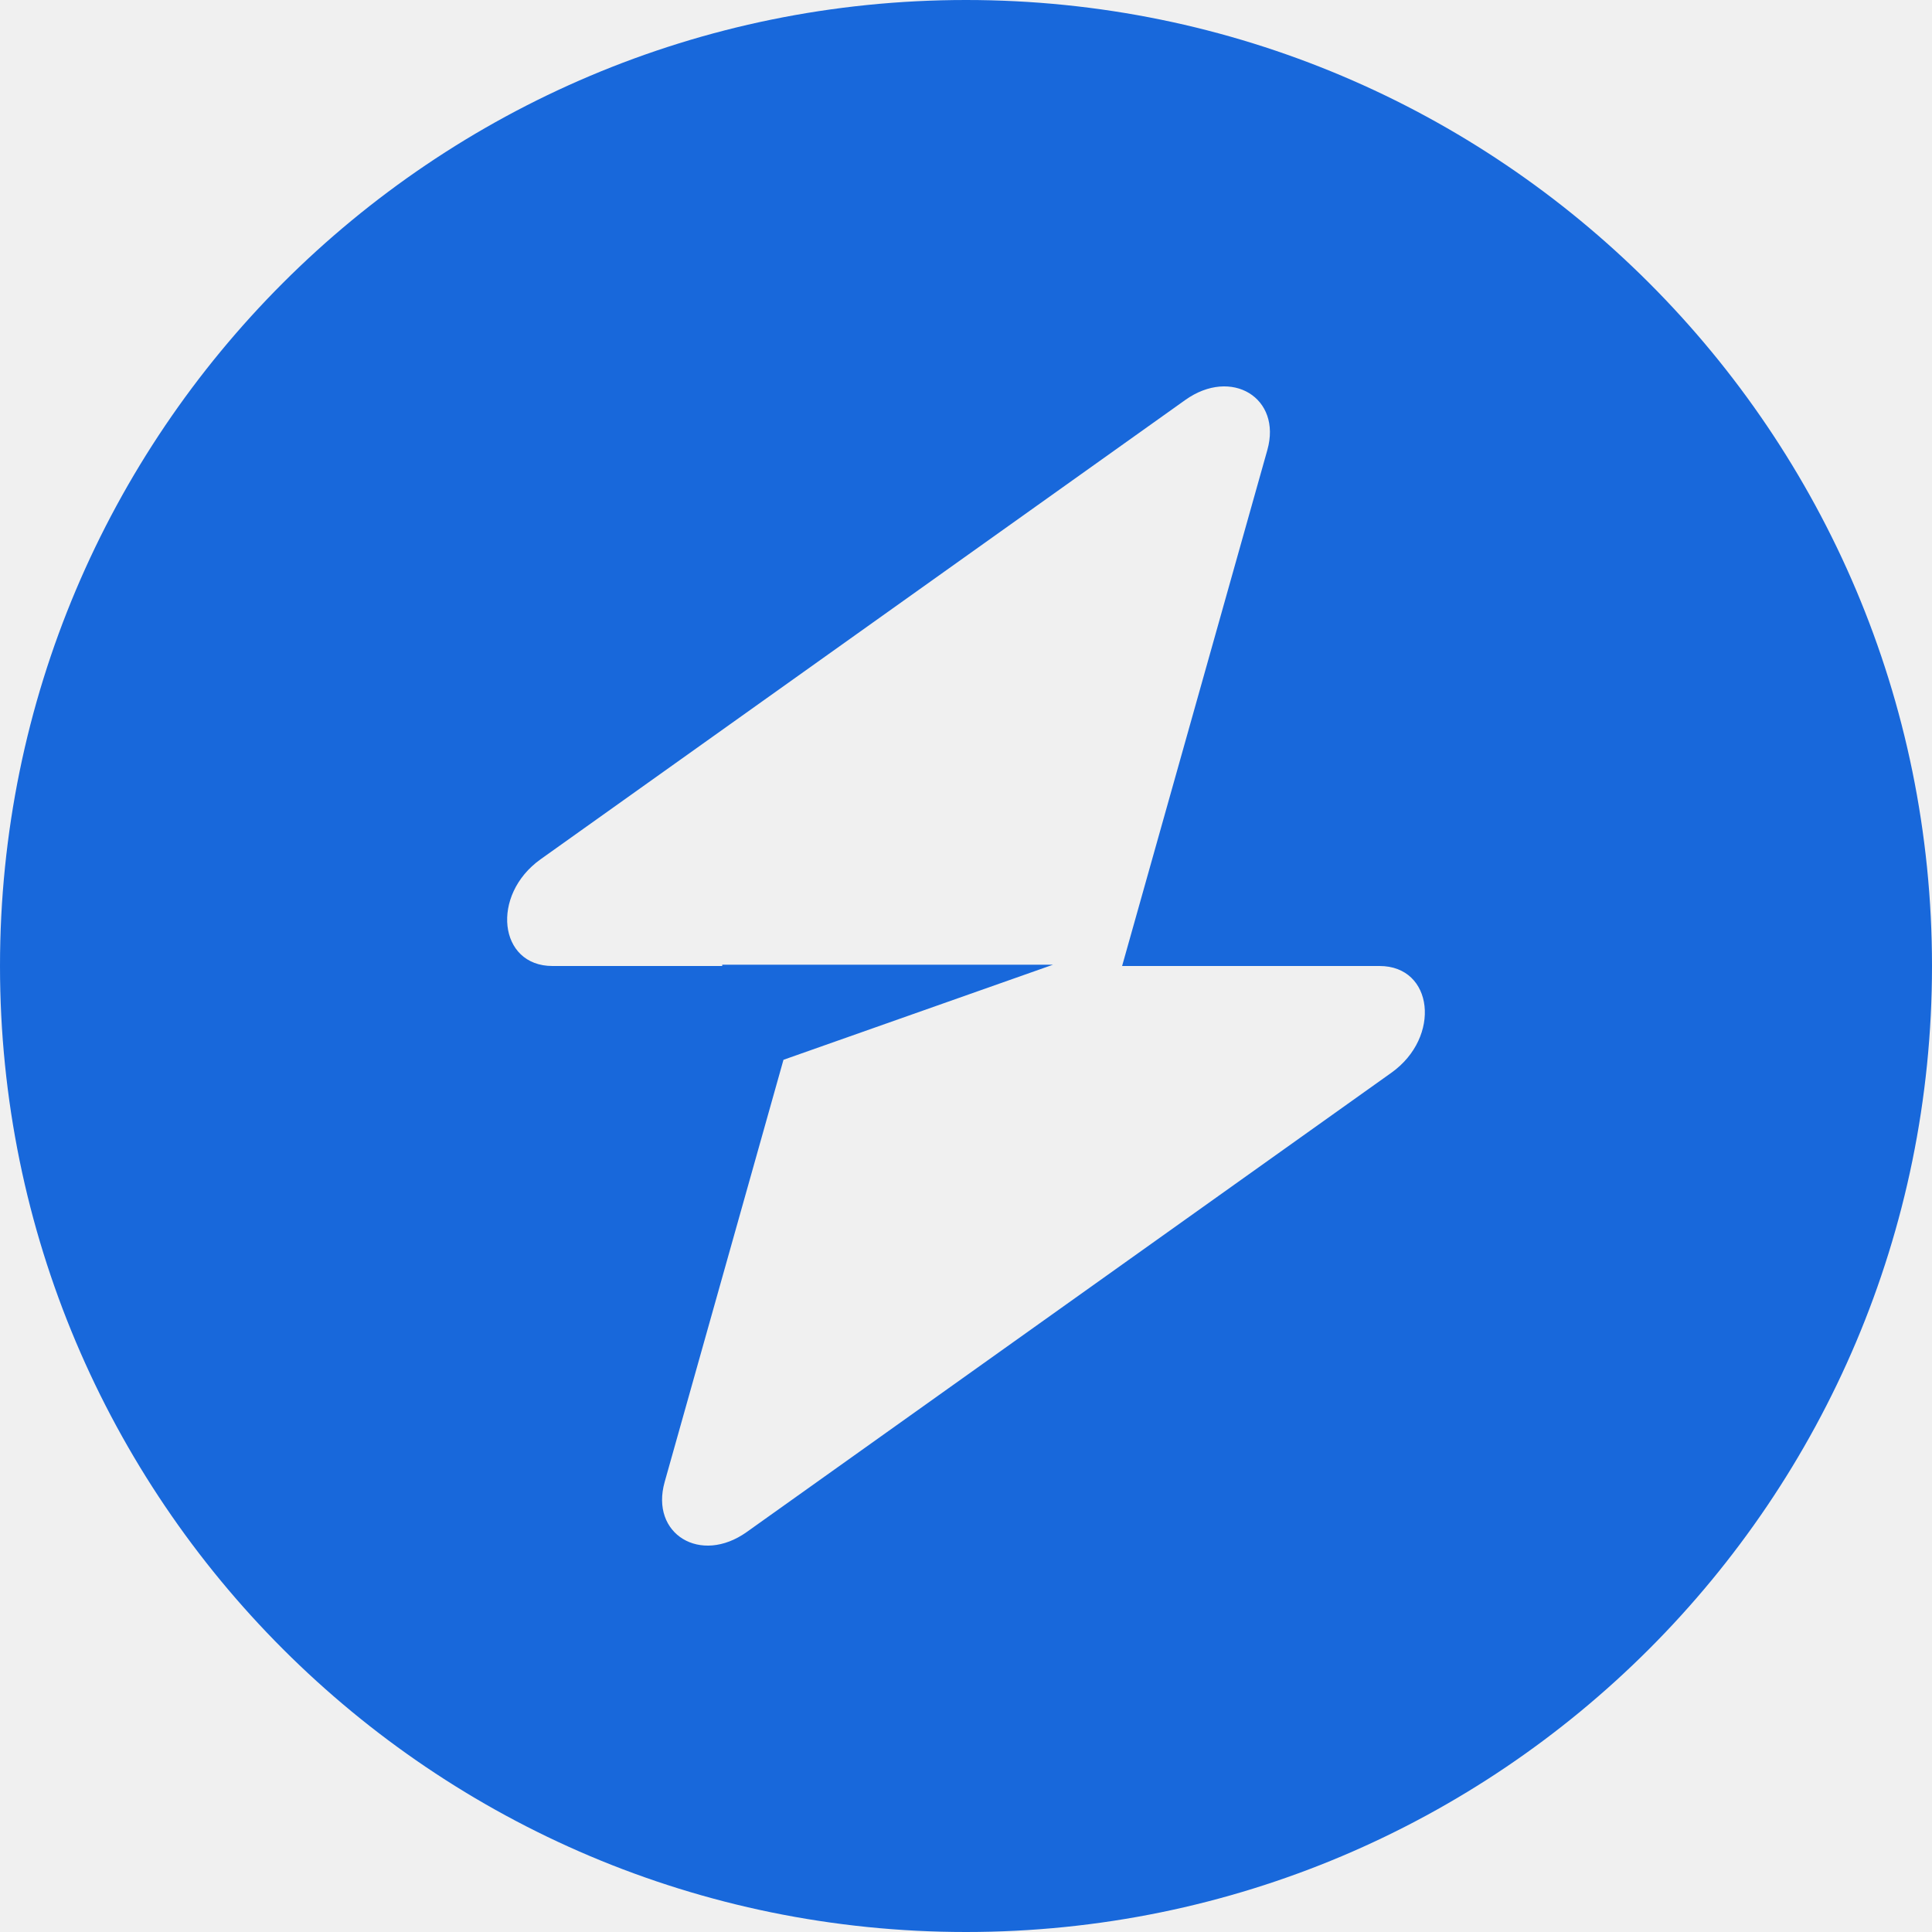
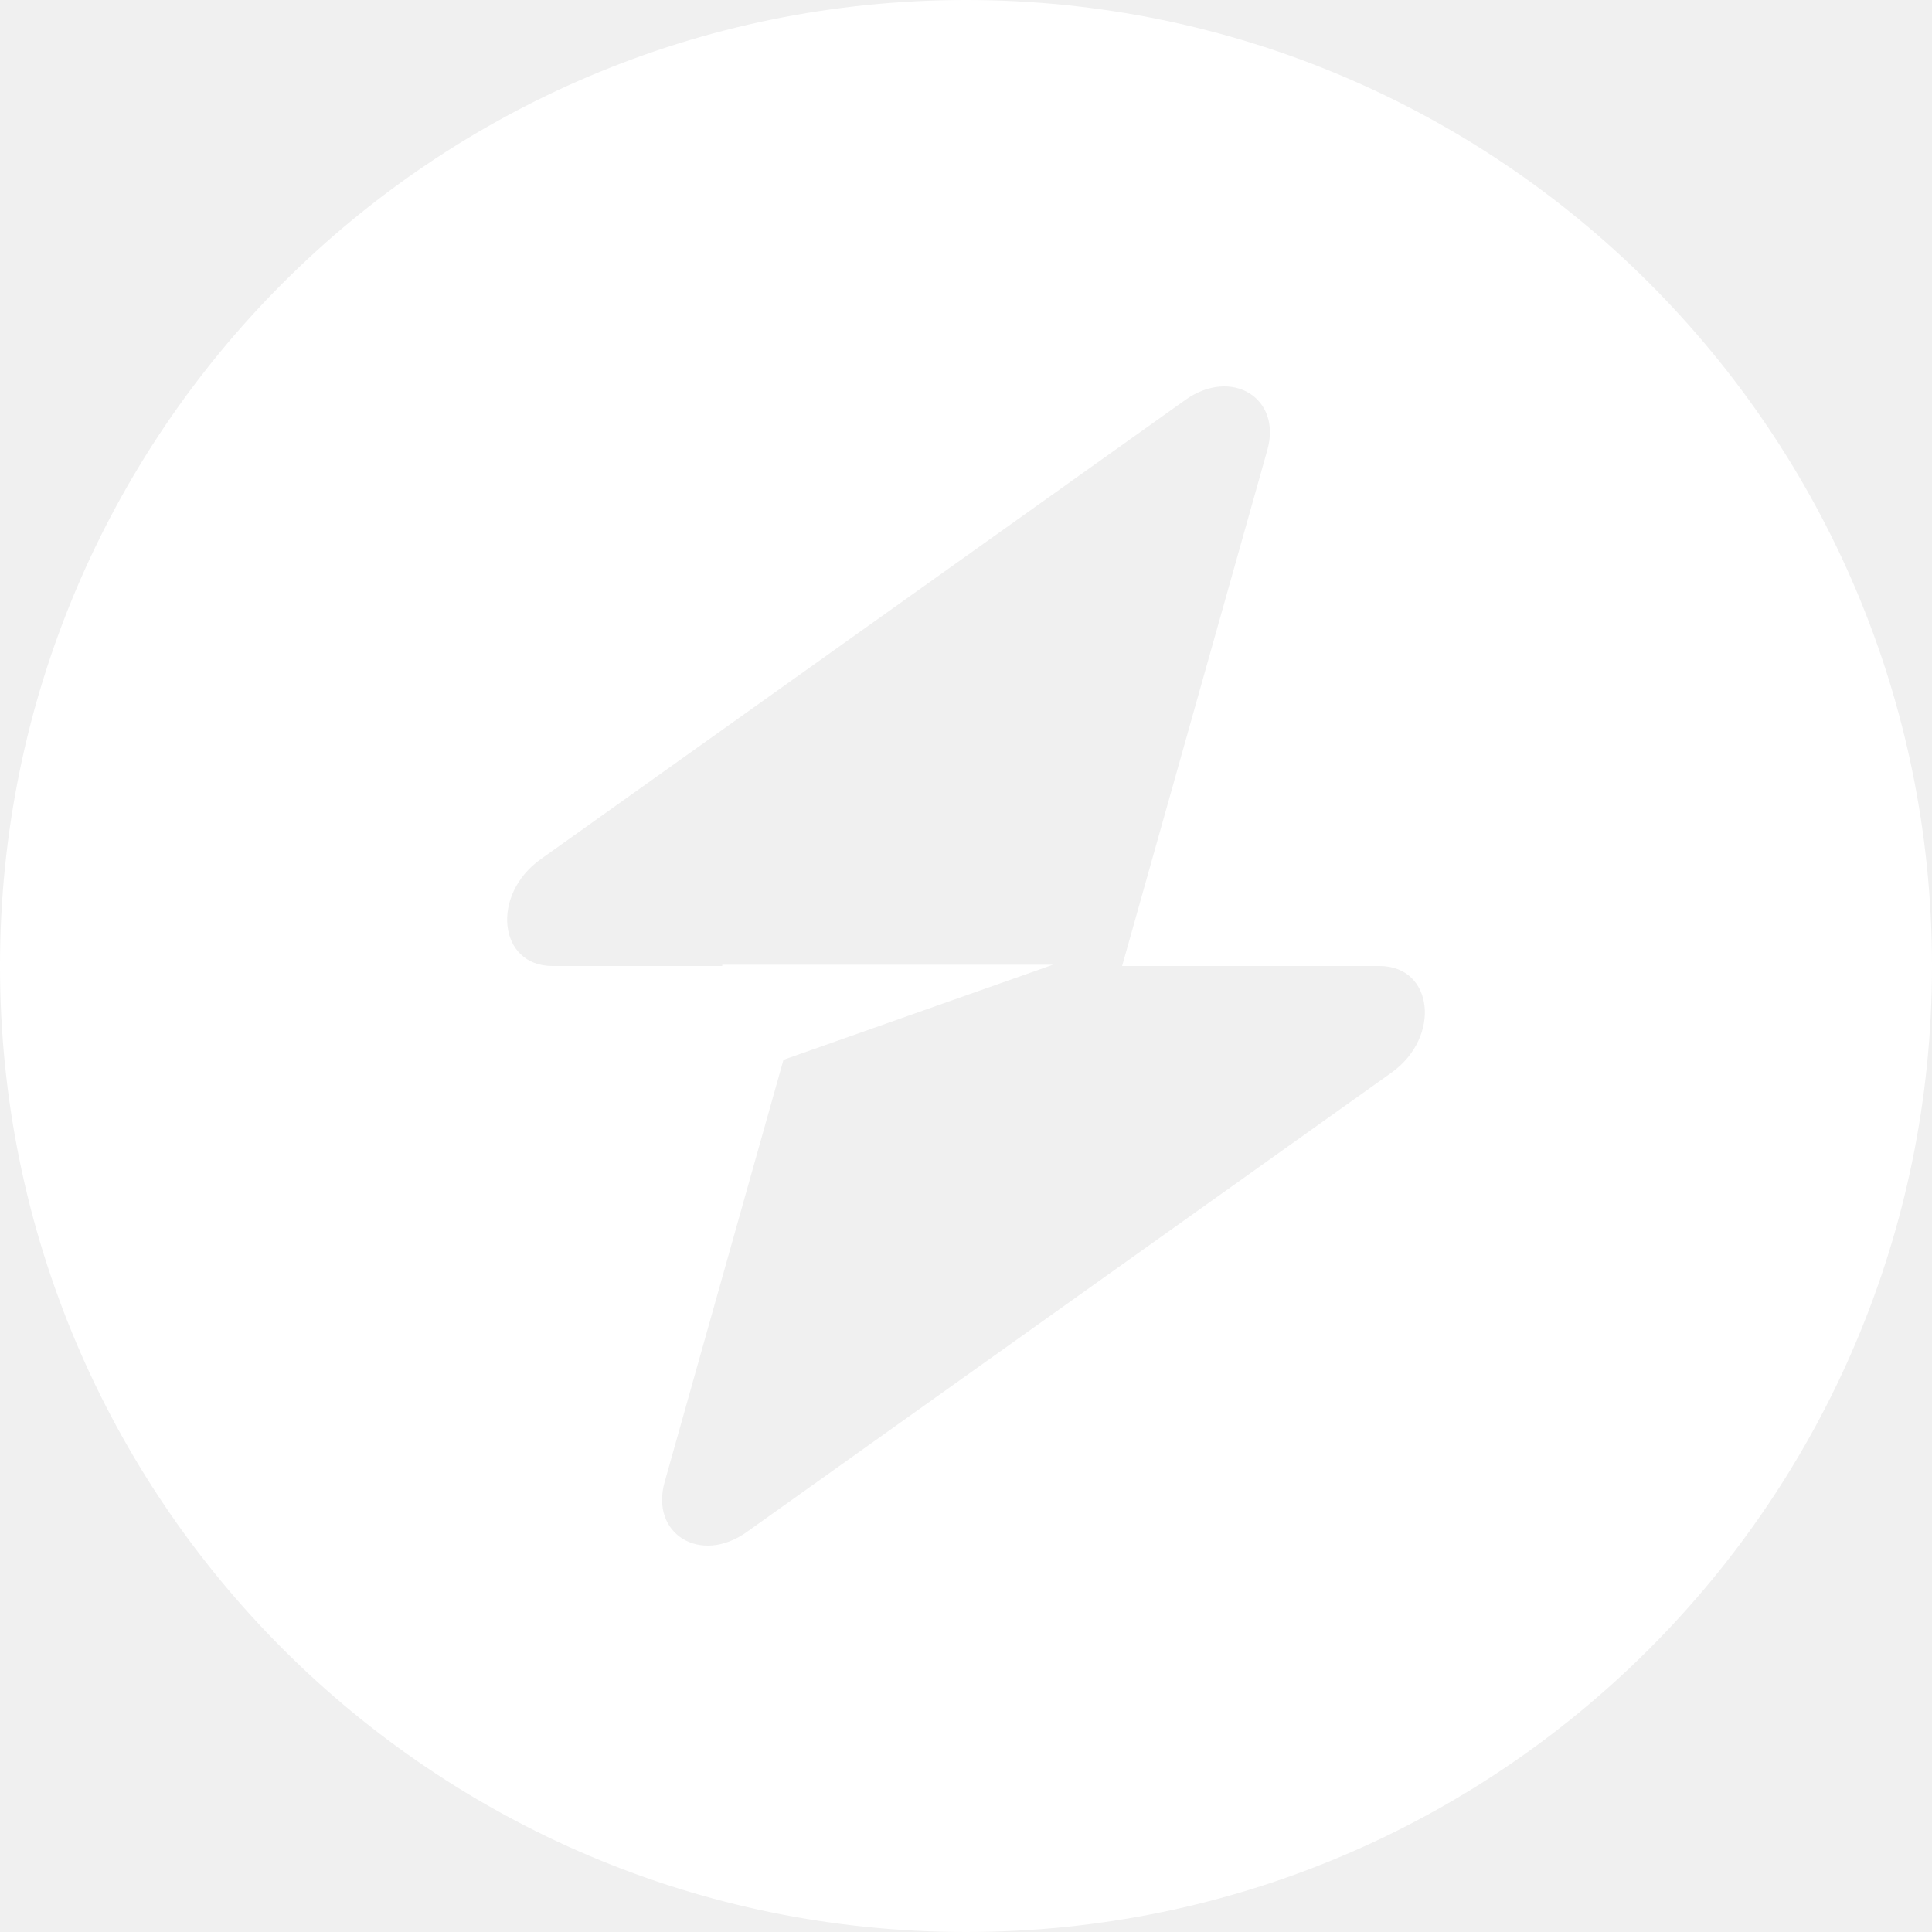
<svg xmlns="http://www.w3.org/2000/svg" width="40" height="40" viewBox="0 0 40 40" fill="none">
-   <path fill-rule="evenodd" clip-rule="evenodd" d="M20 40C31.046 40 40 31.046 40 20C40 8.954 31.046 0 20 0C8.954 0 0 8.954 0 20C0 31.046 8.954 40 20 40ZM26.239 9.317C26.543 8.238 25.496 7.6 24.54 8.281L11.193 17.79C10.156 18.528 10.319 20 11.438 20H14.953V19.973H21.802L16.221 21.942L13.761 30.683C13.457 31.762 14.504 32.4 15.46 31.719L28.807 22.21C29.844 21.472 29.681 20 28.562 20H23.232L26.239 9.317Z" fill="#1868DB" />
+   <path fill-rule="evenodd" clip-rule="evenodd" d="M20 40C31.046 40 40 31.046 40 20C40 8.954 31.046 0 20 0C8.954 0 0 8.954 0 20C0 31.046 8.954 40 20 40ZM26.239 9.317C26.543 8.238 25.496 7.6 24.54 8.281L11.193 17.79C10.156 18.528 10.319 20 11.438 20H14.953V19.973H21.802L16.221 21.942L13.761 30.683C13.457 31.762 14.504 32.4 15.46 31.719L28.807 22.21C29.844 21.472 29.681 20 28.562 20H23.232L26.239 9.317Z" fill="white" />
</svg>
